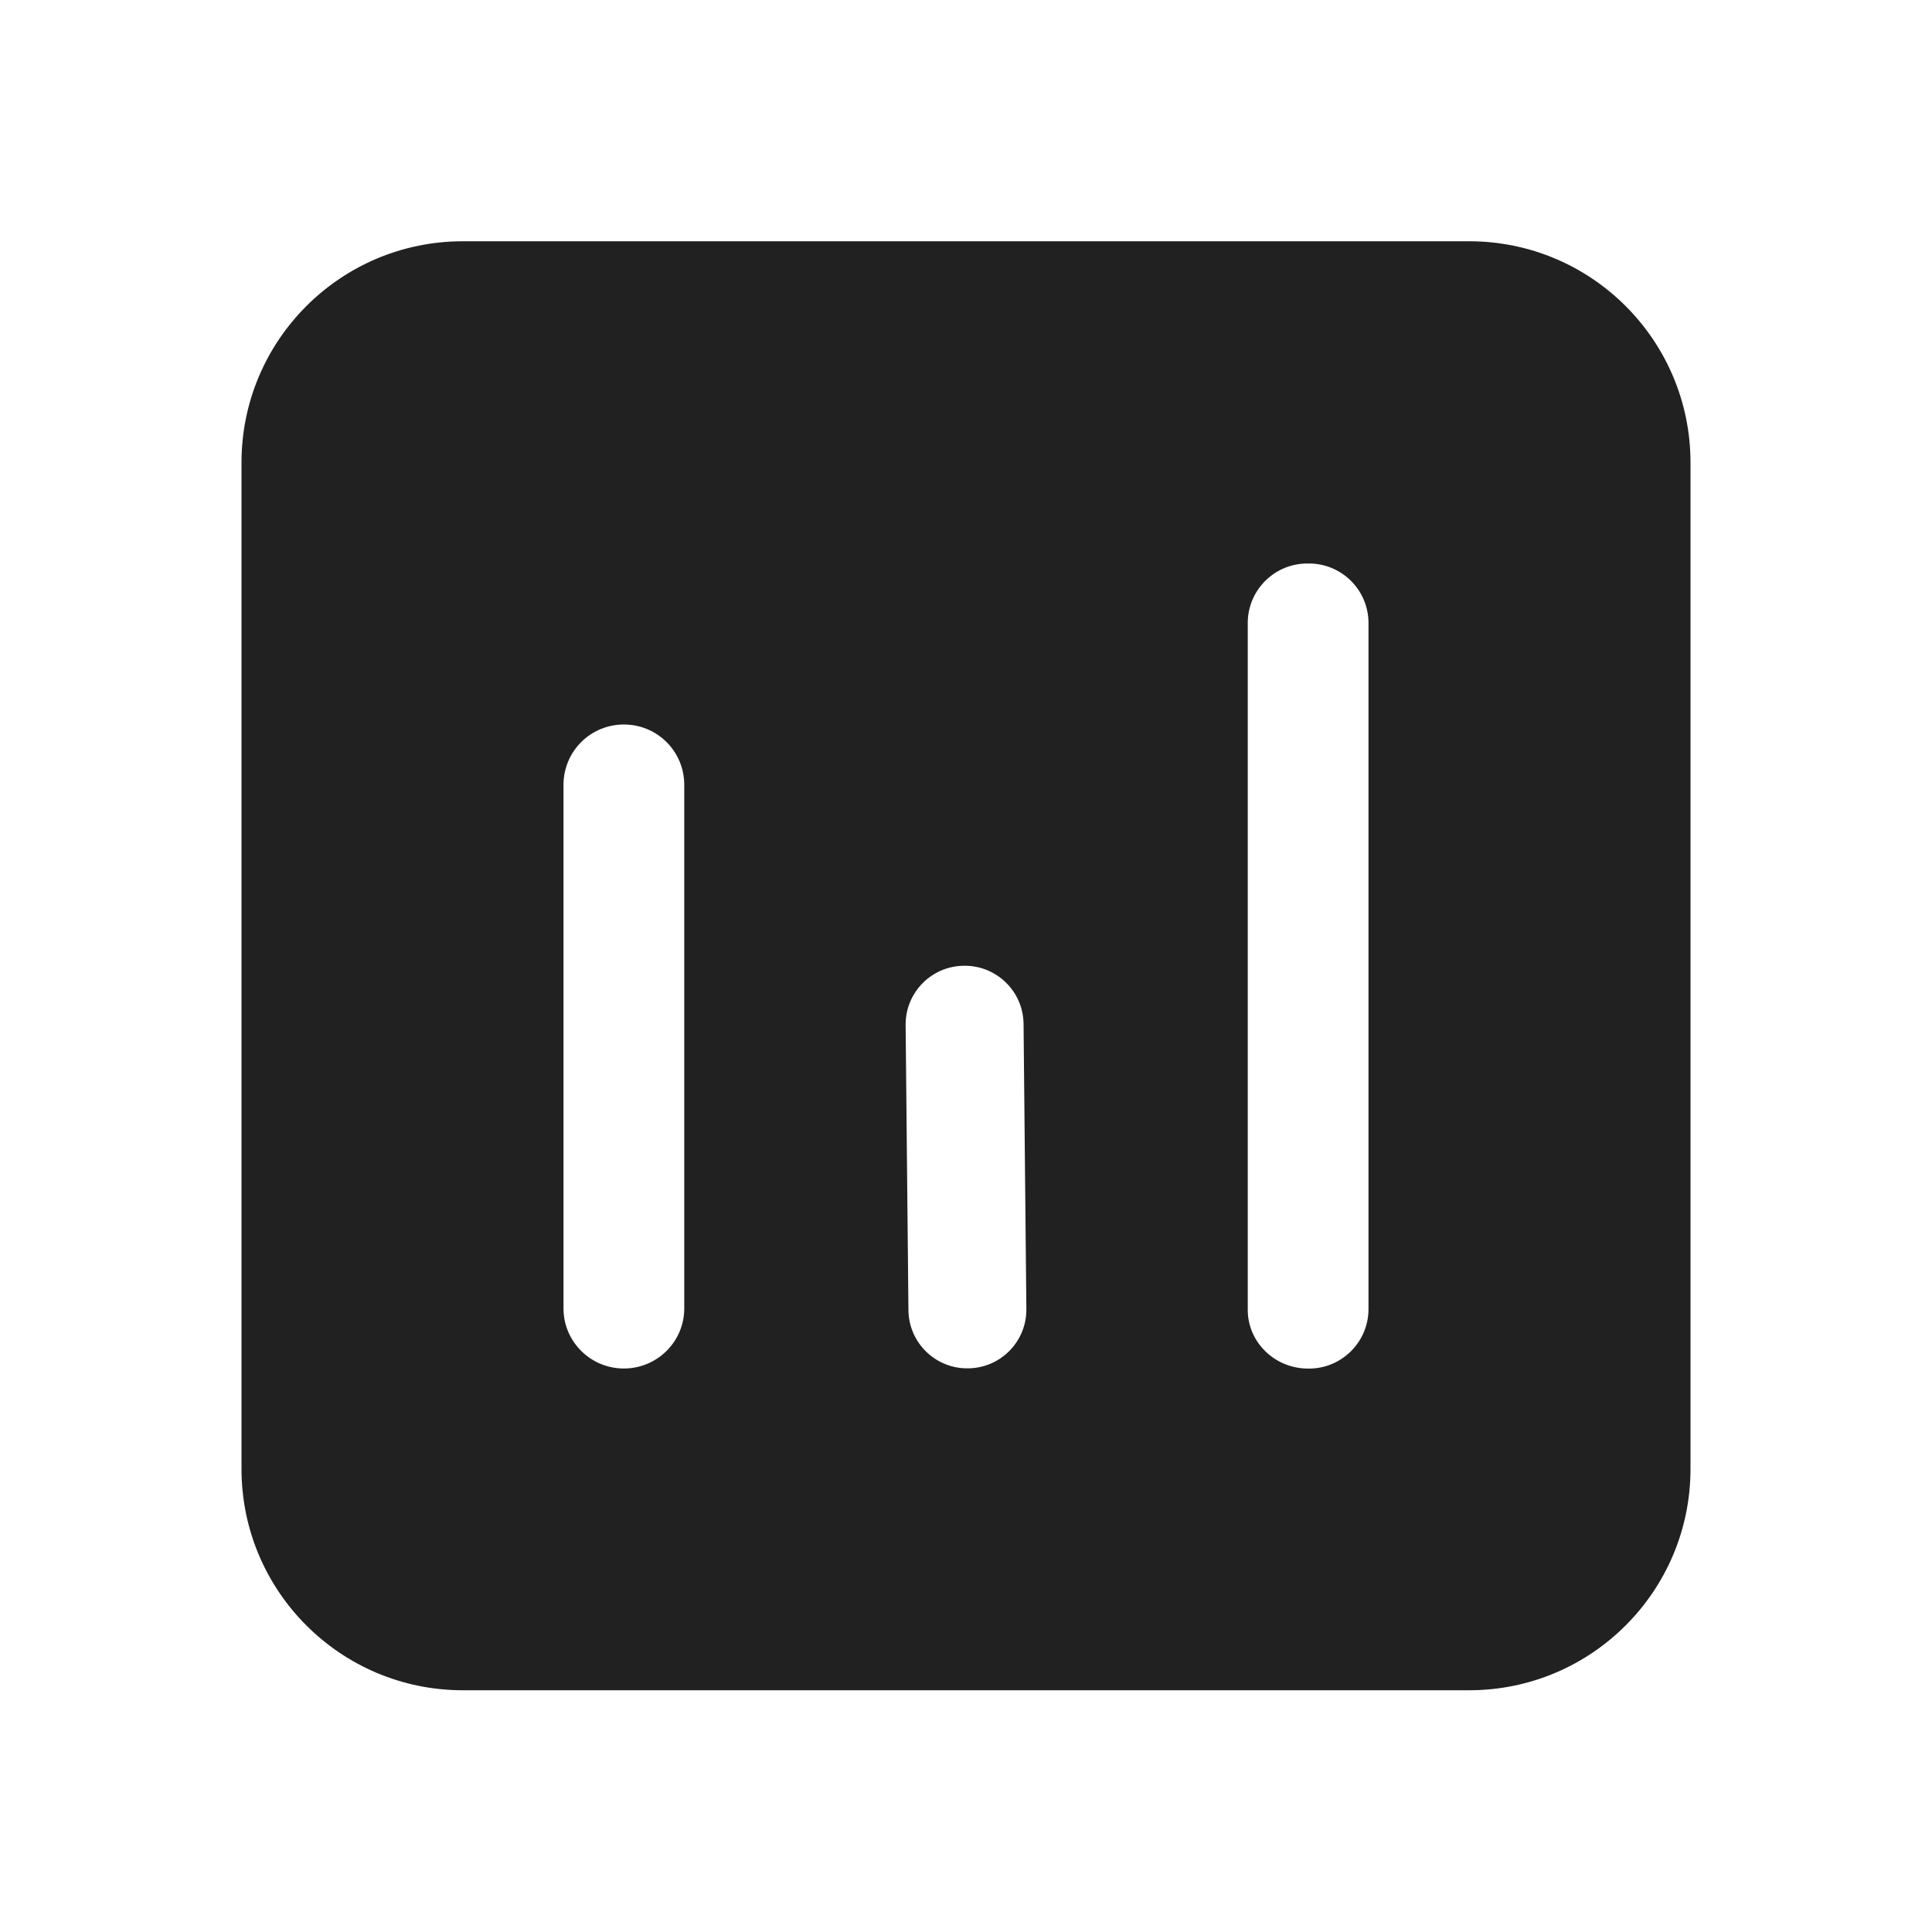
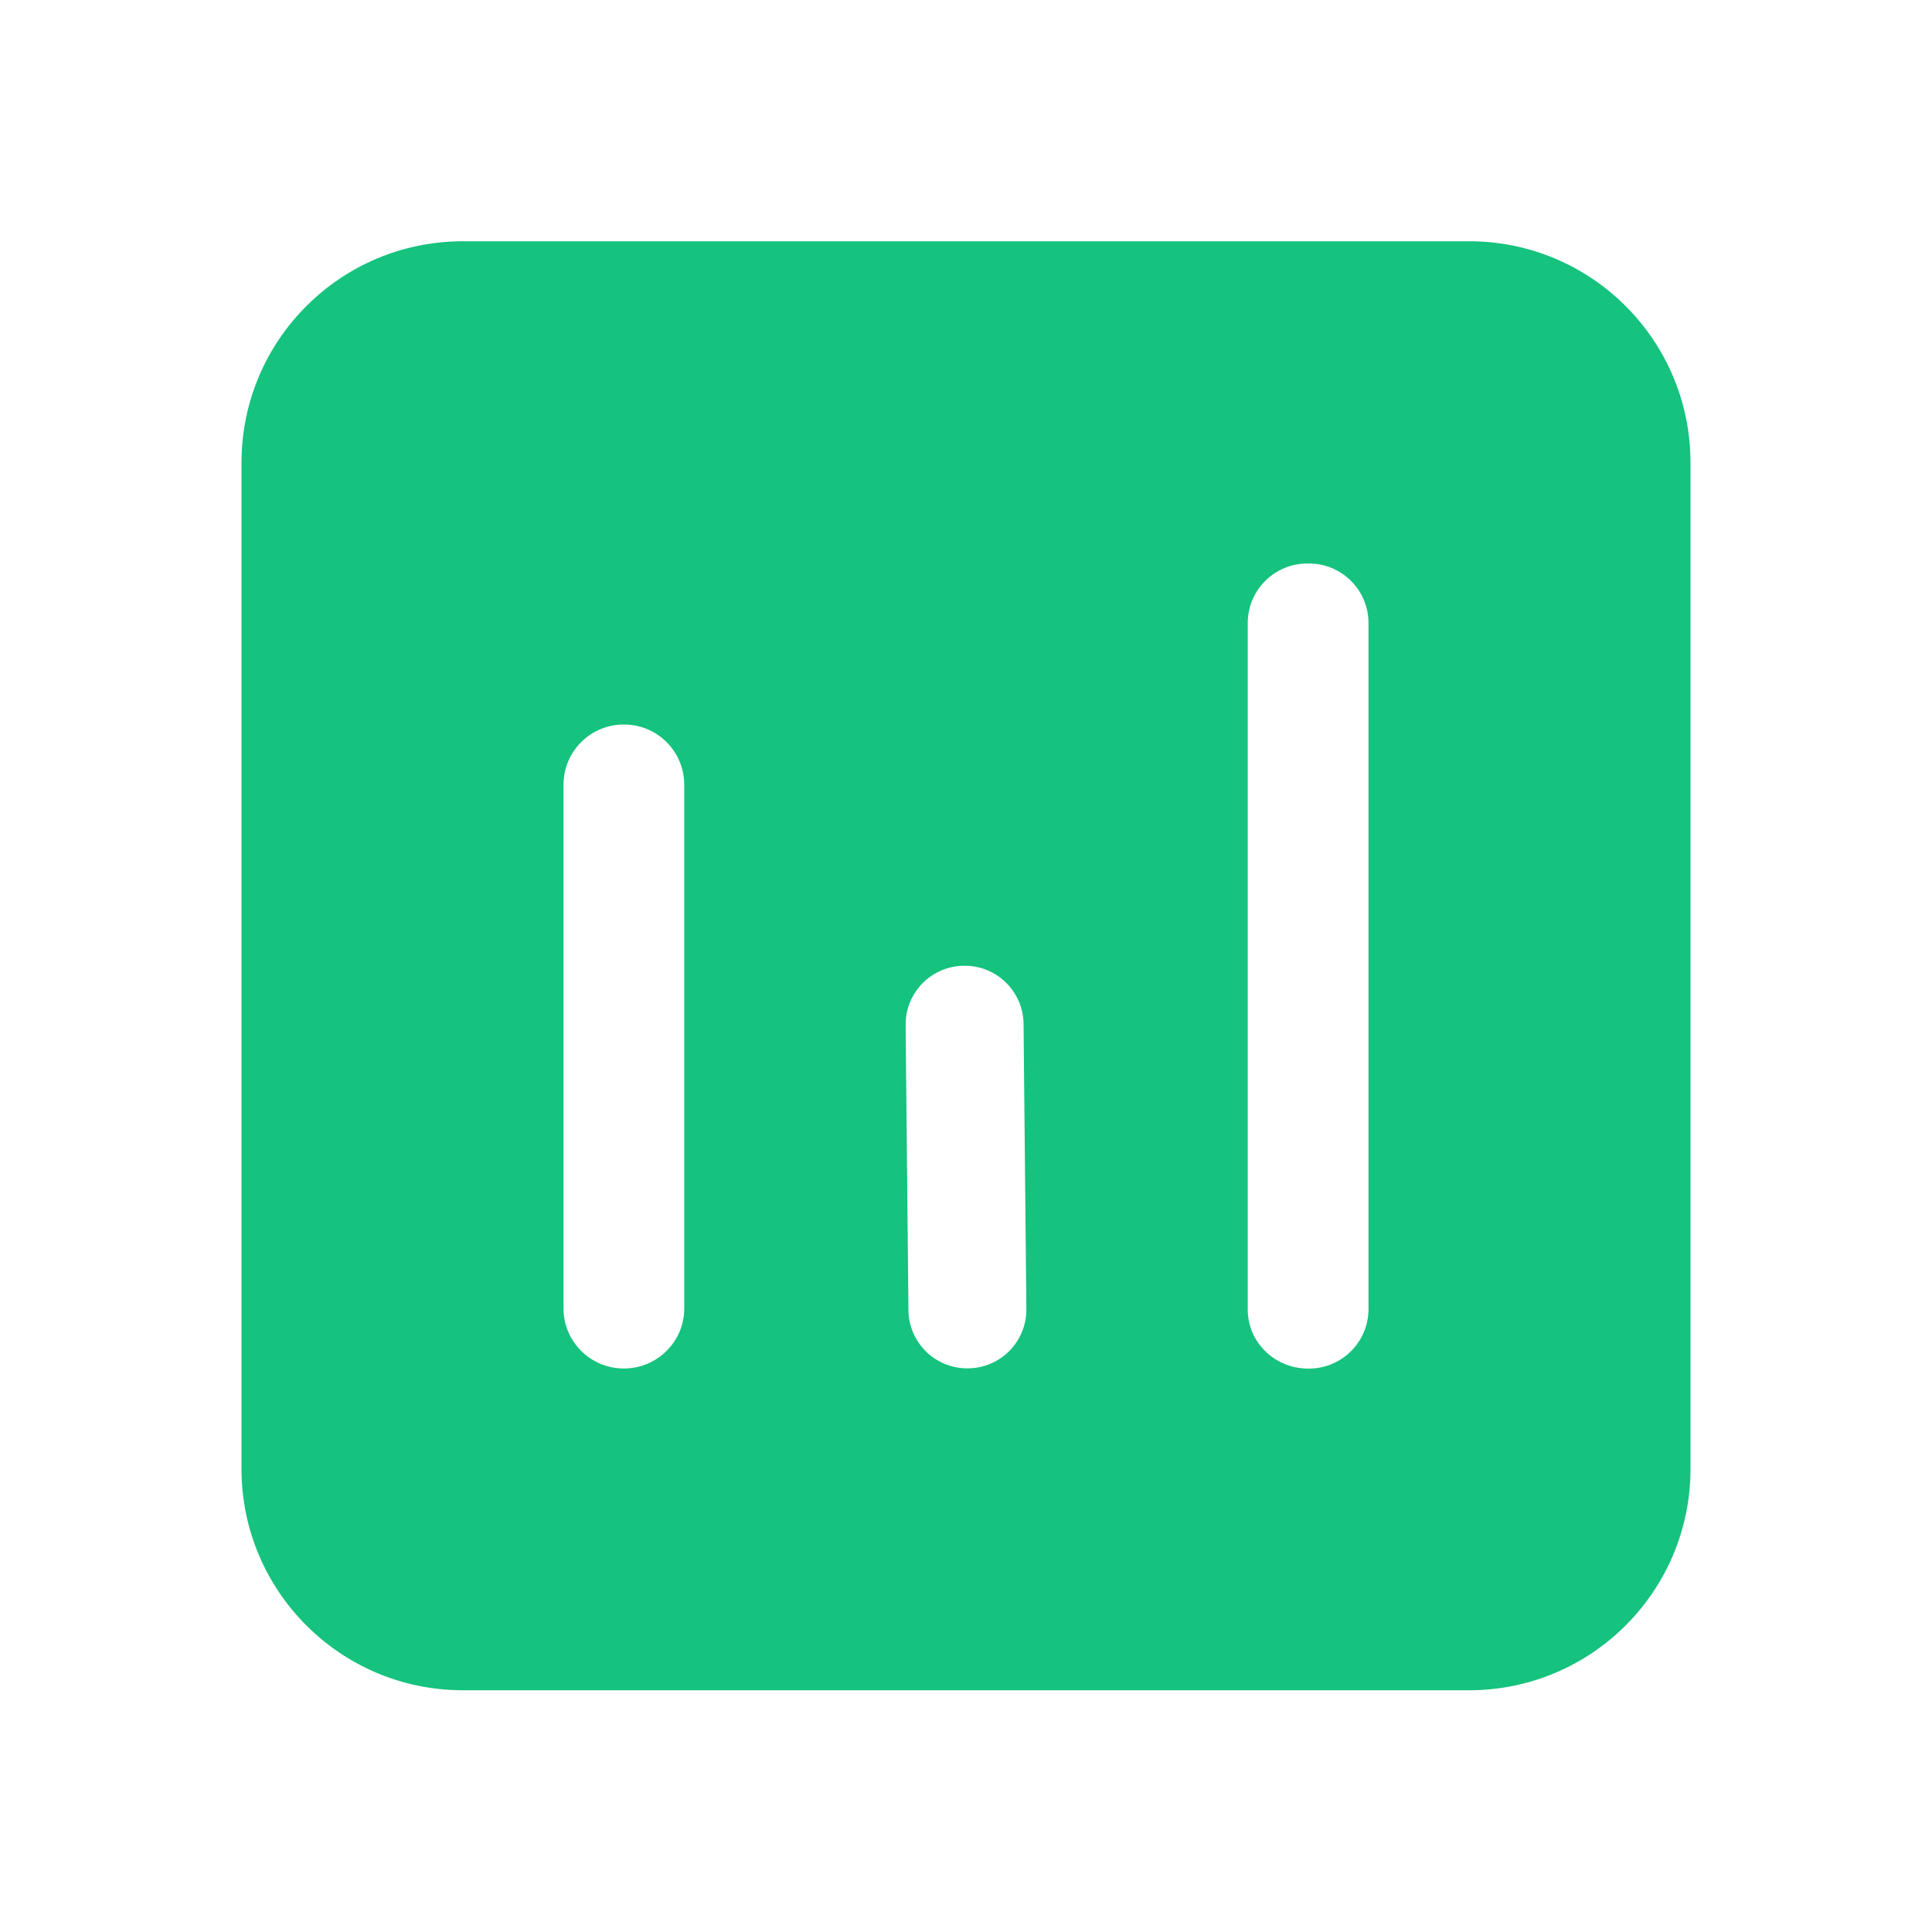
- <svg xmlns="http://www.w3.org/2000/svg" width="24" height="24" fill="none" viewBox="0 0 24 24">
-   <path d="M18.25 2.997A2.75 2.75 0 0 1 21 5.747v12.5a2.75 2.75 0 0 1-2.75 2.75H5.75A2.75 2.75 0 0 1 3 18.247v-12.5a2.75 2.75 0 0 1 2.75-2.75h12.5ZM7.75 9a.748.748 0 0 0-.75.747v6.507c0 .412.336.746.75.746s.75-.334.75-.746V9.747A.748.748 0 0 0 7.75 9Zm8.5-2a.74.74 0 0 0-.75.73v8.541c0 .403.336.73.75.73a.74.74 0 0 0 .75-.73V7.73a.74.74 0 0 0-.75-.73Zm-4.275 4.997a.73.73 0 0 0-.725.734l.035 3.547a.73.73 0 0 0 .74.72.73.73 0 0 0 .725-.734l-.035-3.548a.73.73 0 0 0-.74-.719Z" fill="#212121" />
+ <svg xmlns="http://www.w3.org/2000/svg" fill="none" viewBox="0 0 24 24">
+   <path d="M18.25 2.997A2.75 2.75 0 0 1 21 5.747v12.5a2.75 2.75 0 0 1-2.75 2.75H5.75A2.75 2.75 0 0 1 3 18.247v-12.5a2.75 2.75 0 0 1 2.75-2.75h12.5ZM7.75 9a.748.748 0 0 0-.75.747v6.507c0 .412.336.746.75.746s.75-.334.75-.746V9.747A.748.748 0 0 0 7.75 9Zm8.5-2a.74.74 0 0 0-.75.73v8.541c0 .403.336.73.75.73a.74.74 0 0 0 .75-.73V7.73a.74.74 0 0 0-.75-.73Zm-4.275 4.997a.73.73 0 0 0-.725.734l.035 3.547a.73.73 0 0 0 .74.72.73.73 0 0 0 .725-.734l-.035-3.548a.73.73 0 0 0-.74-.719Z" fill="#15c27e" />
</svg>
